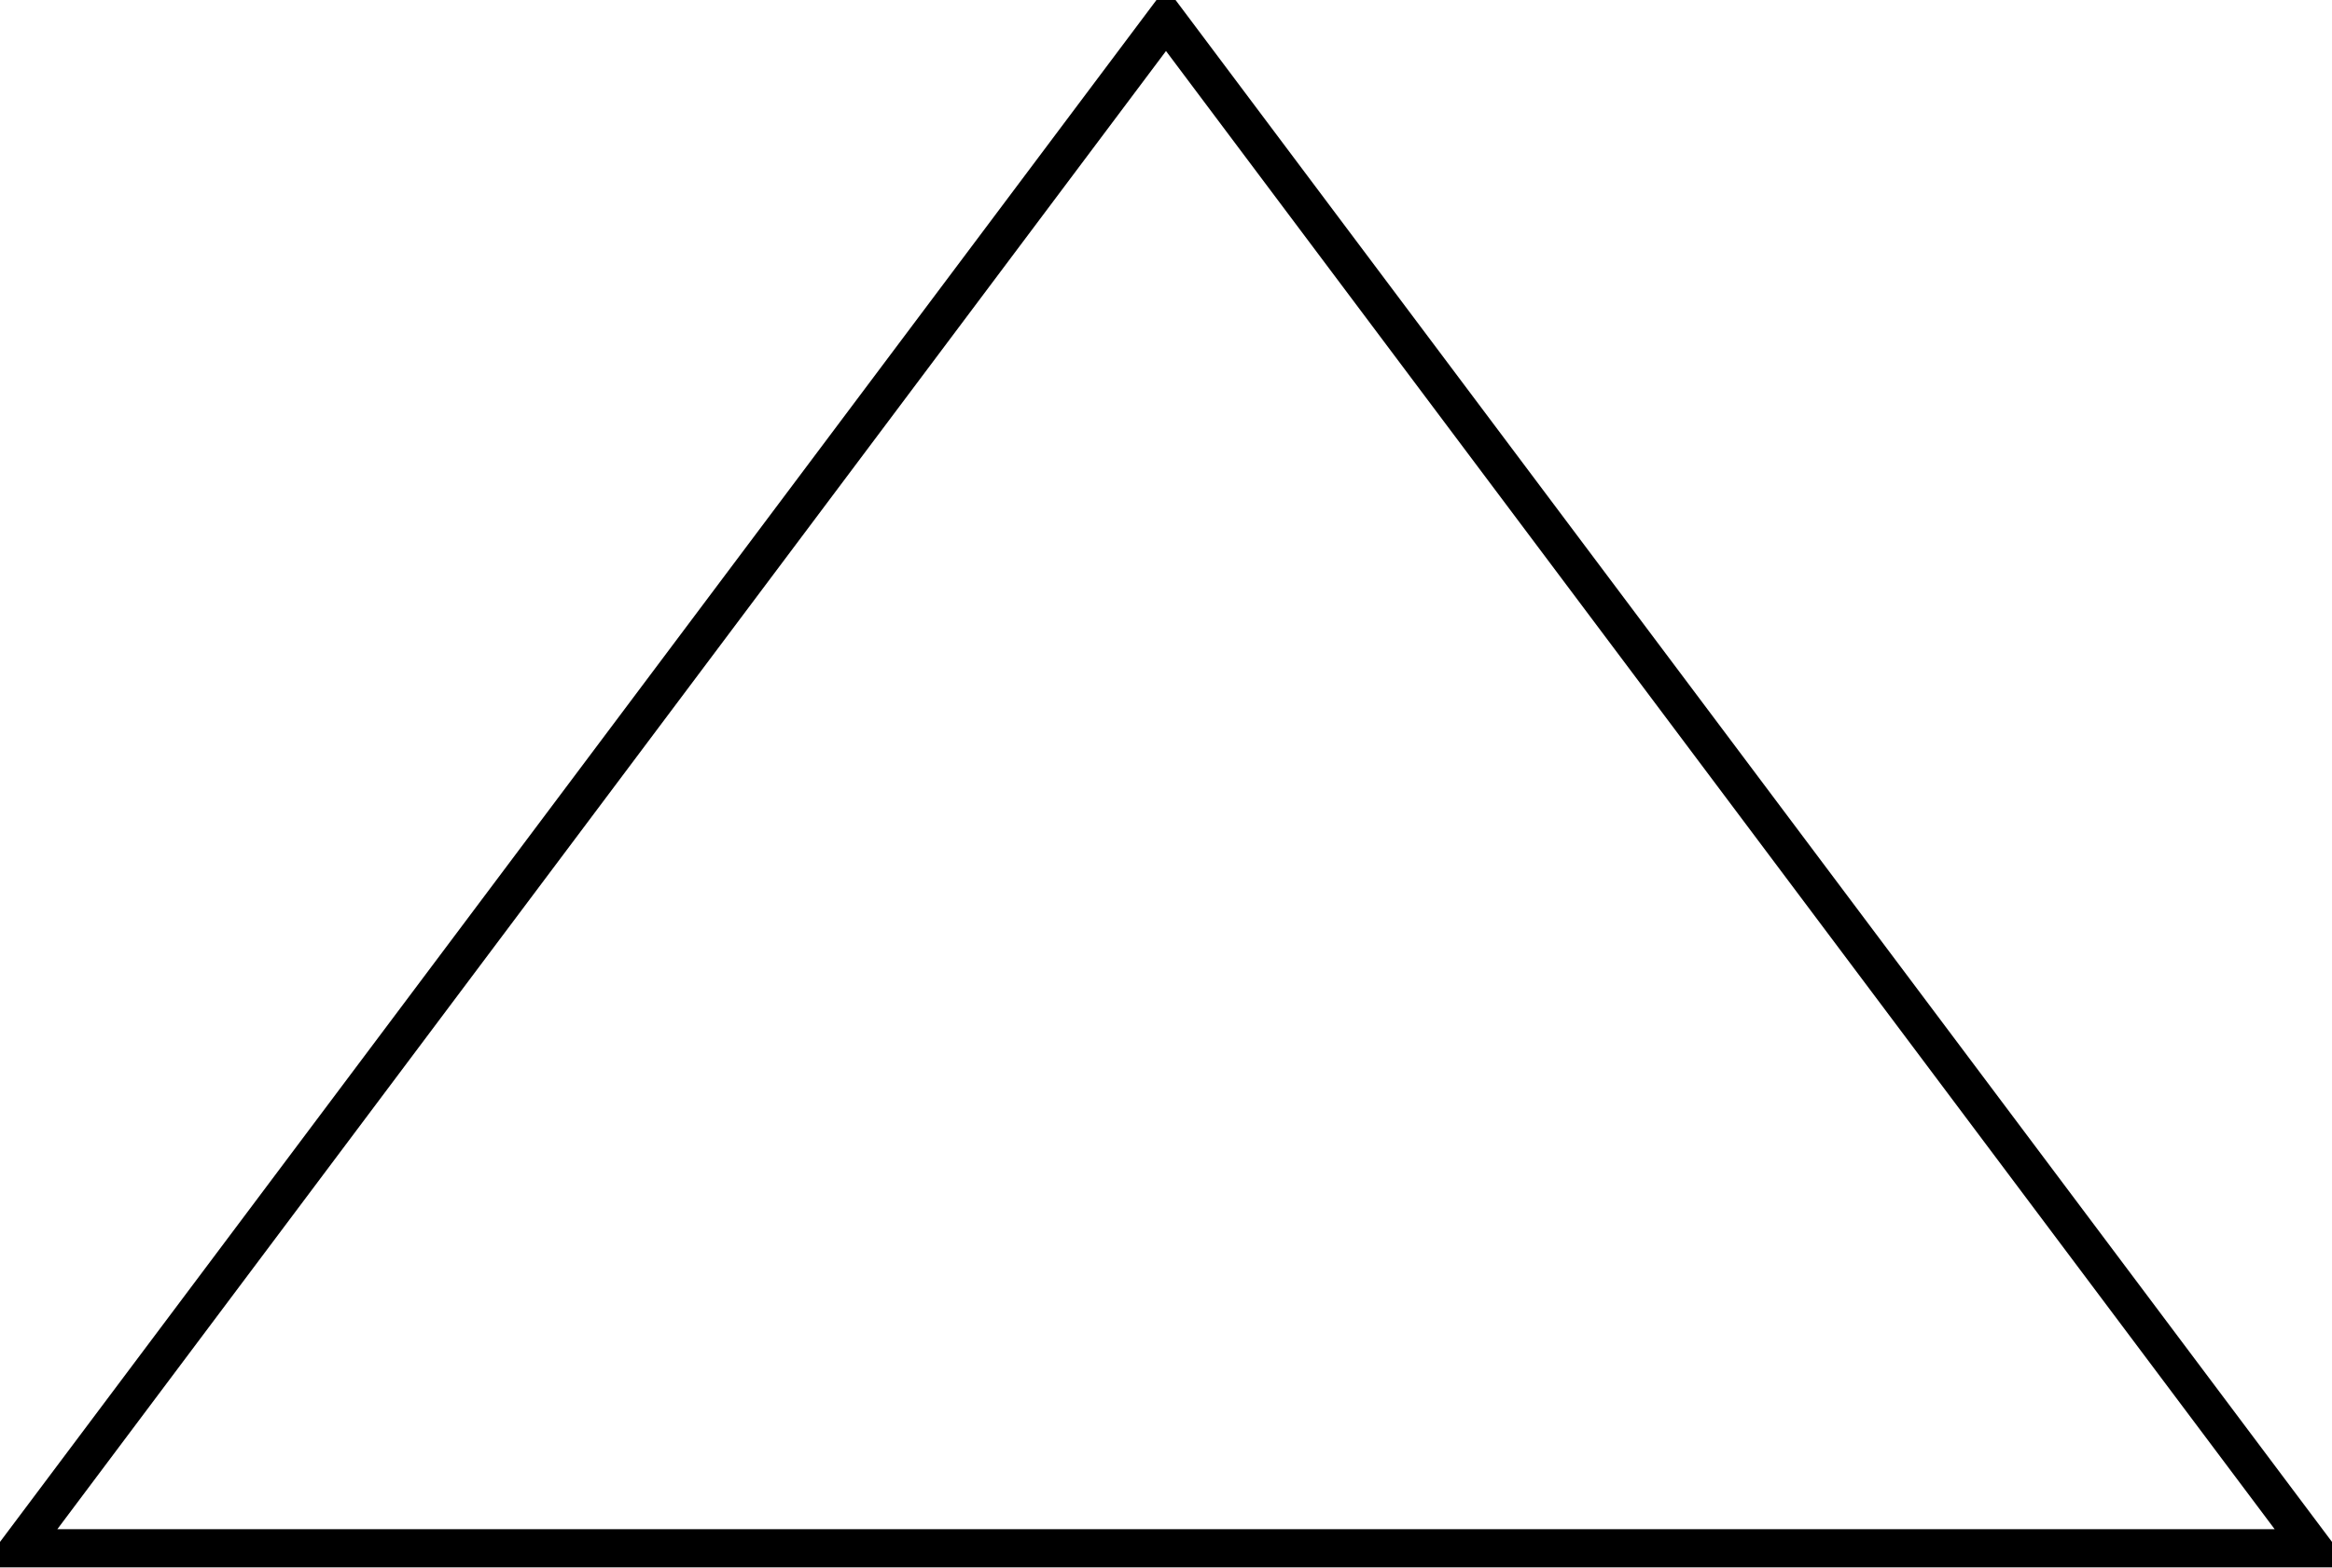
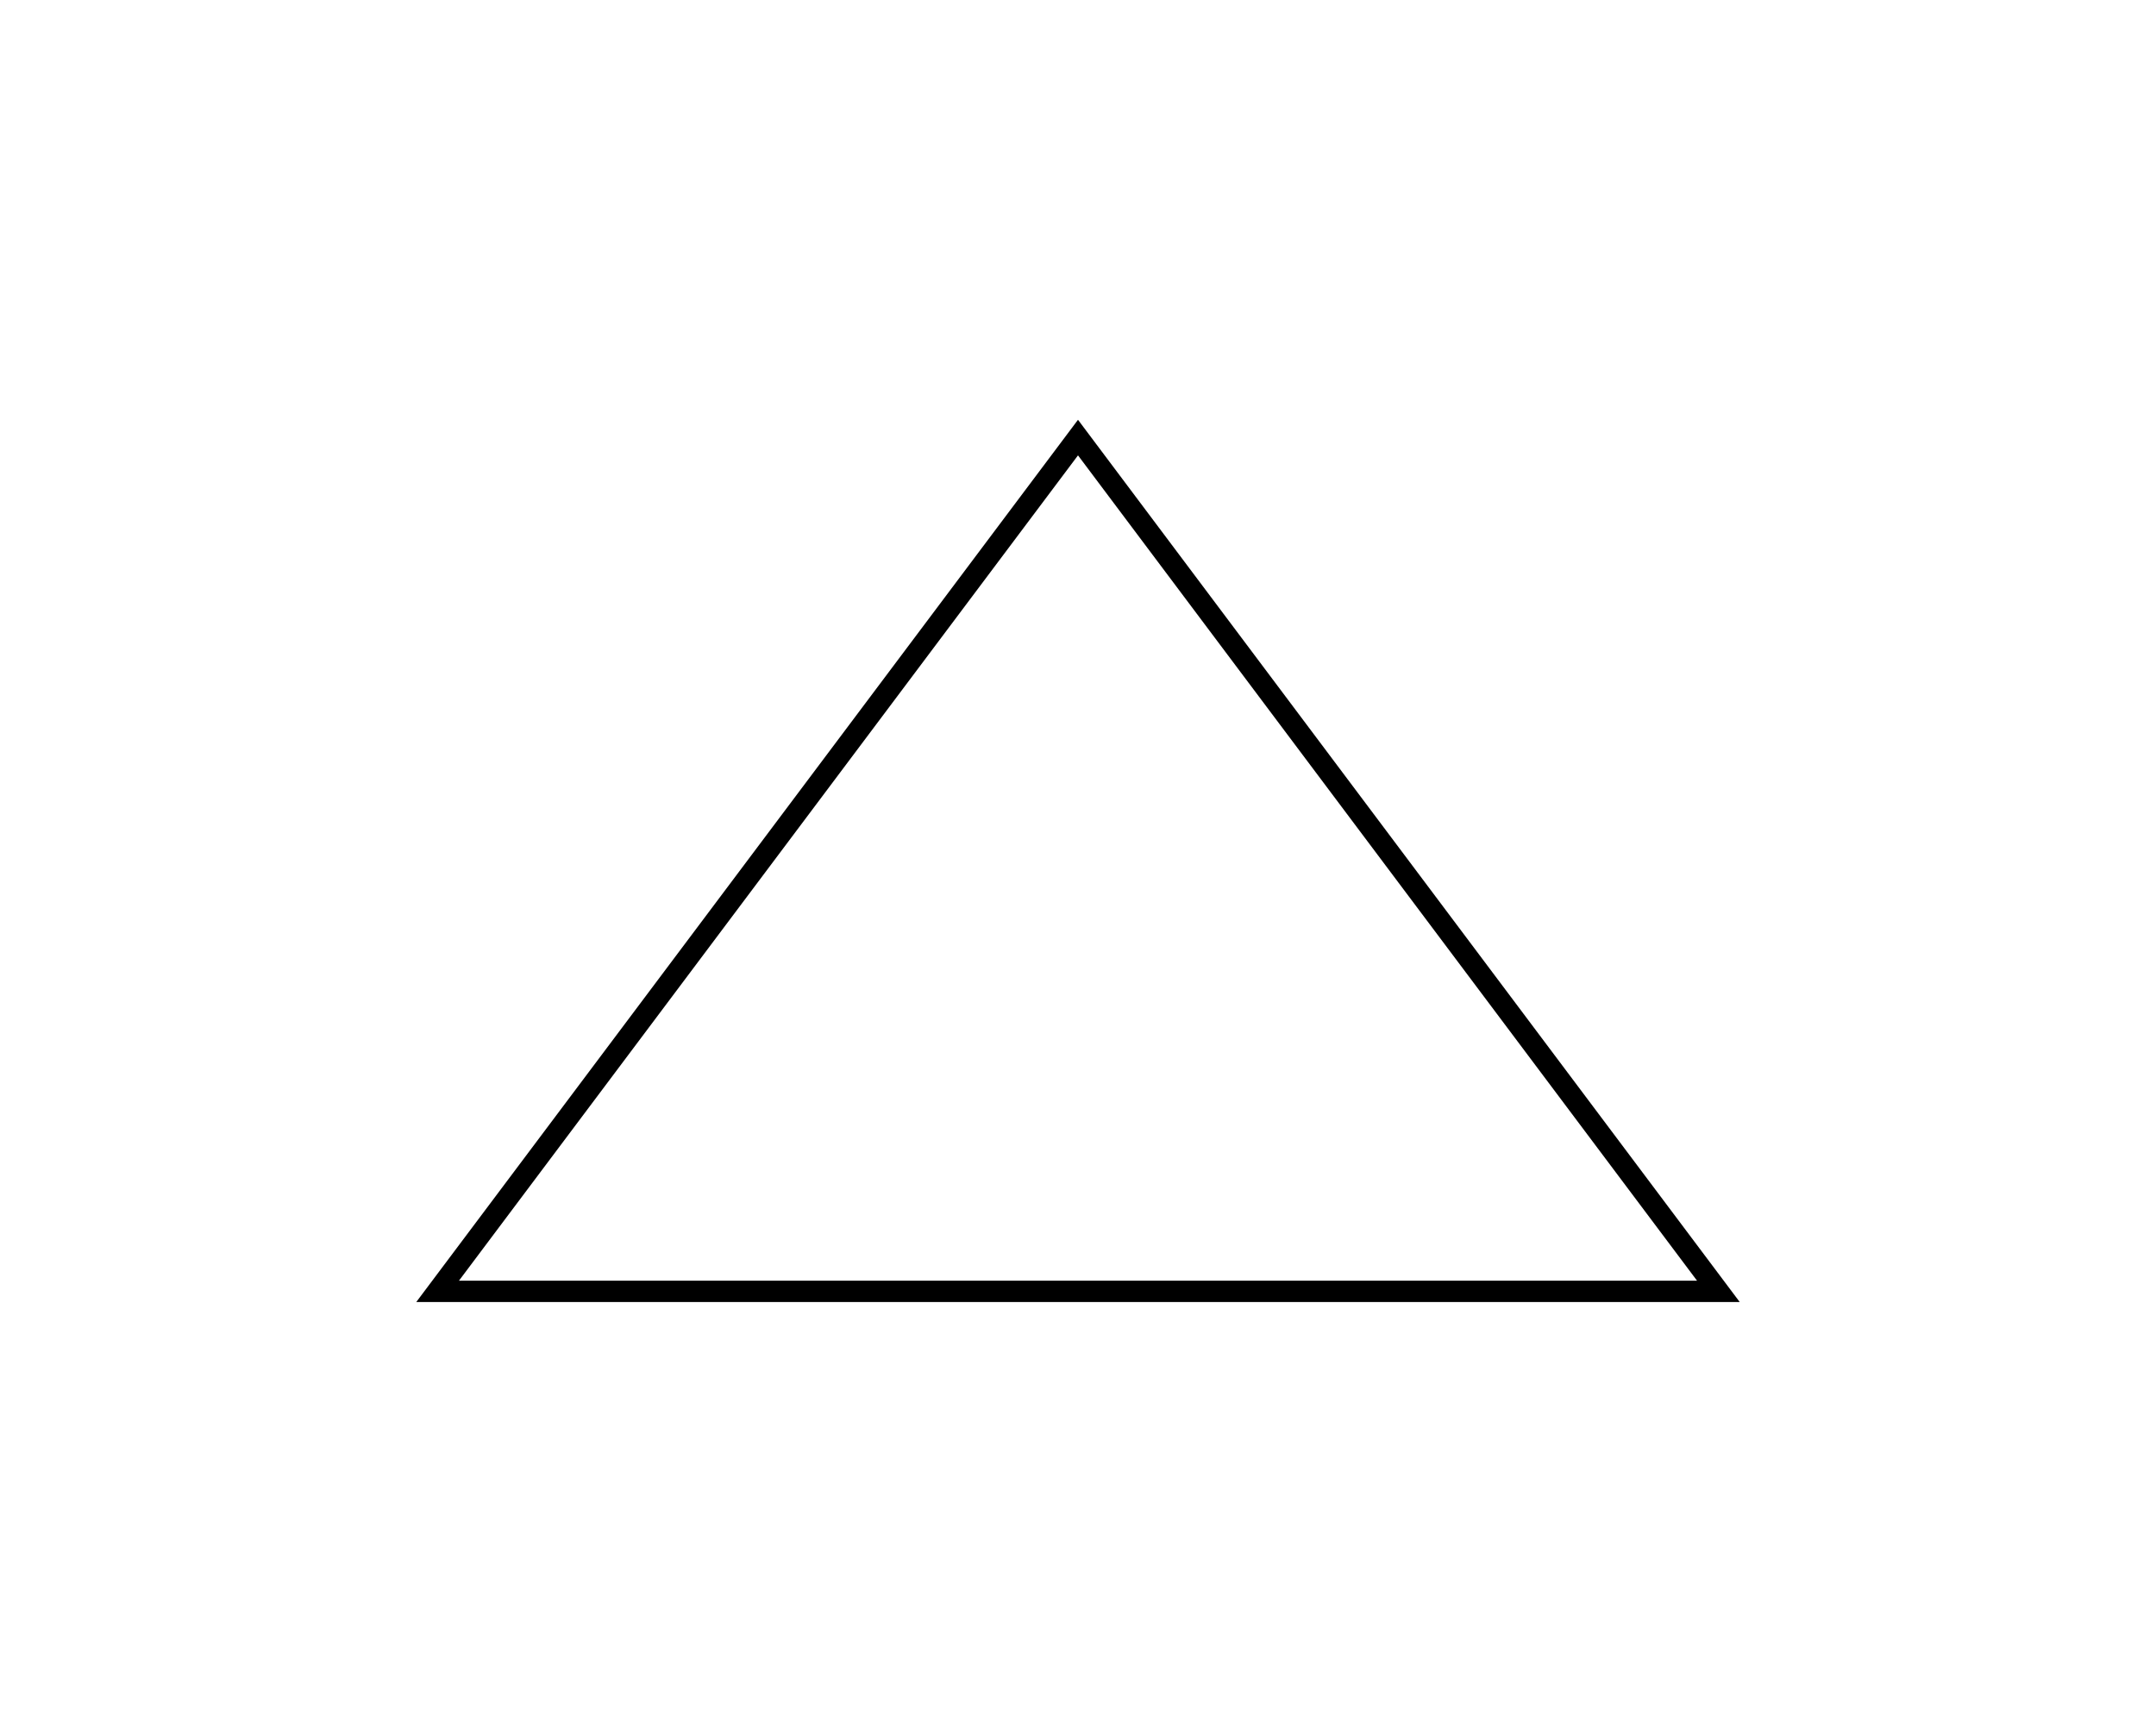
- <svg xmlns="http://www.w3.org/2000/svg" height="14.464mm" version="1.1" viewBox="0 0 61 41" width="21.519mm" x="0mm" y="0mm">
-   <g transform="matrix(1 0 0 -1 30.5 20.5)">
-     <path d="M-30.0,-20.0 L0.0,20.0 L30.0,-20.0 L-30.0,-20.0 Z" style="fill:none;stroke:rgb(0,0,0);stroke-miterlimit:10;" />
+ <svg width="101.0" height="81.0" viewBox="-50.5 -40.5 101.0 81.0" style="">
+   <g>
+     <defs />
+     <path transform="matrix(1.0,0.0,0.0,-1.0,0.0,0.0)" style="stroke-width: 1.0px; stroke: hsla(0.0, 0.0%, 0.0%, 1.0); stroke-linecap: butt; stroke-linejoin: miter;  fill: none;" d="M -30,-20 L 0,20 L 30,-20 Z" />
  </g>
</svg>
